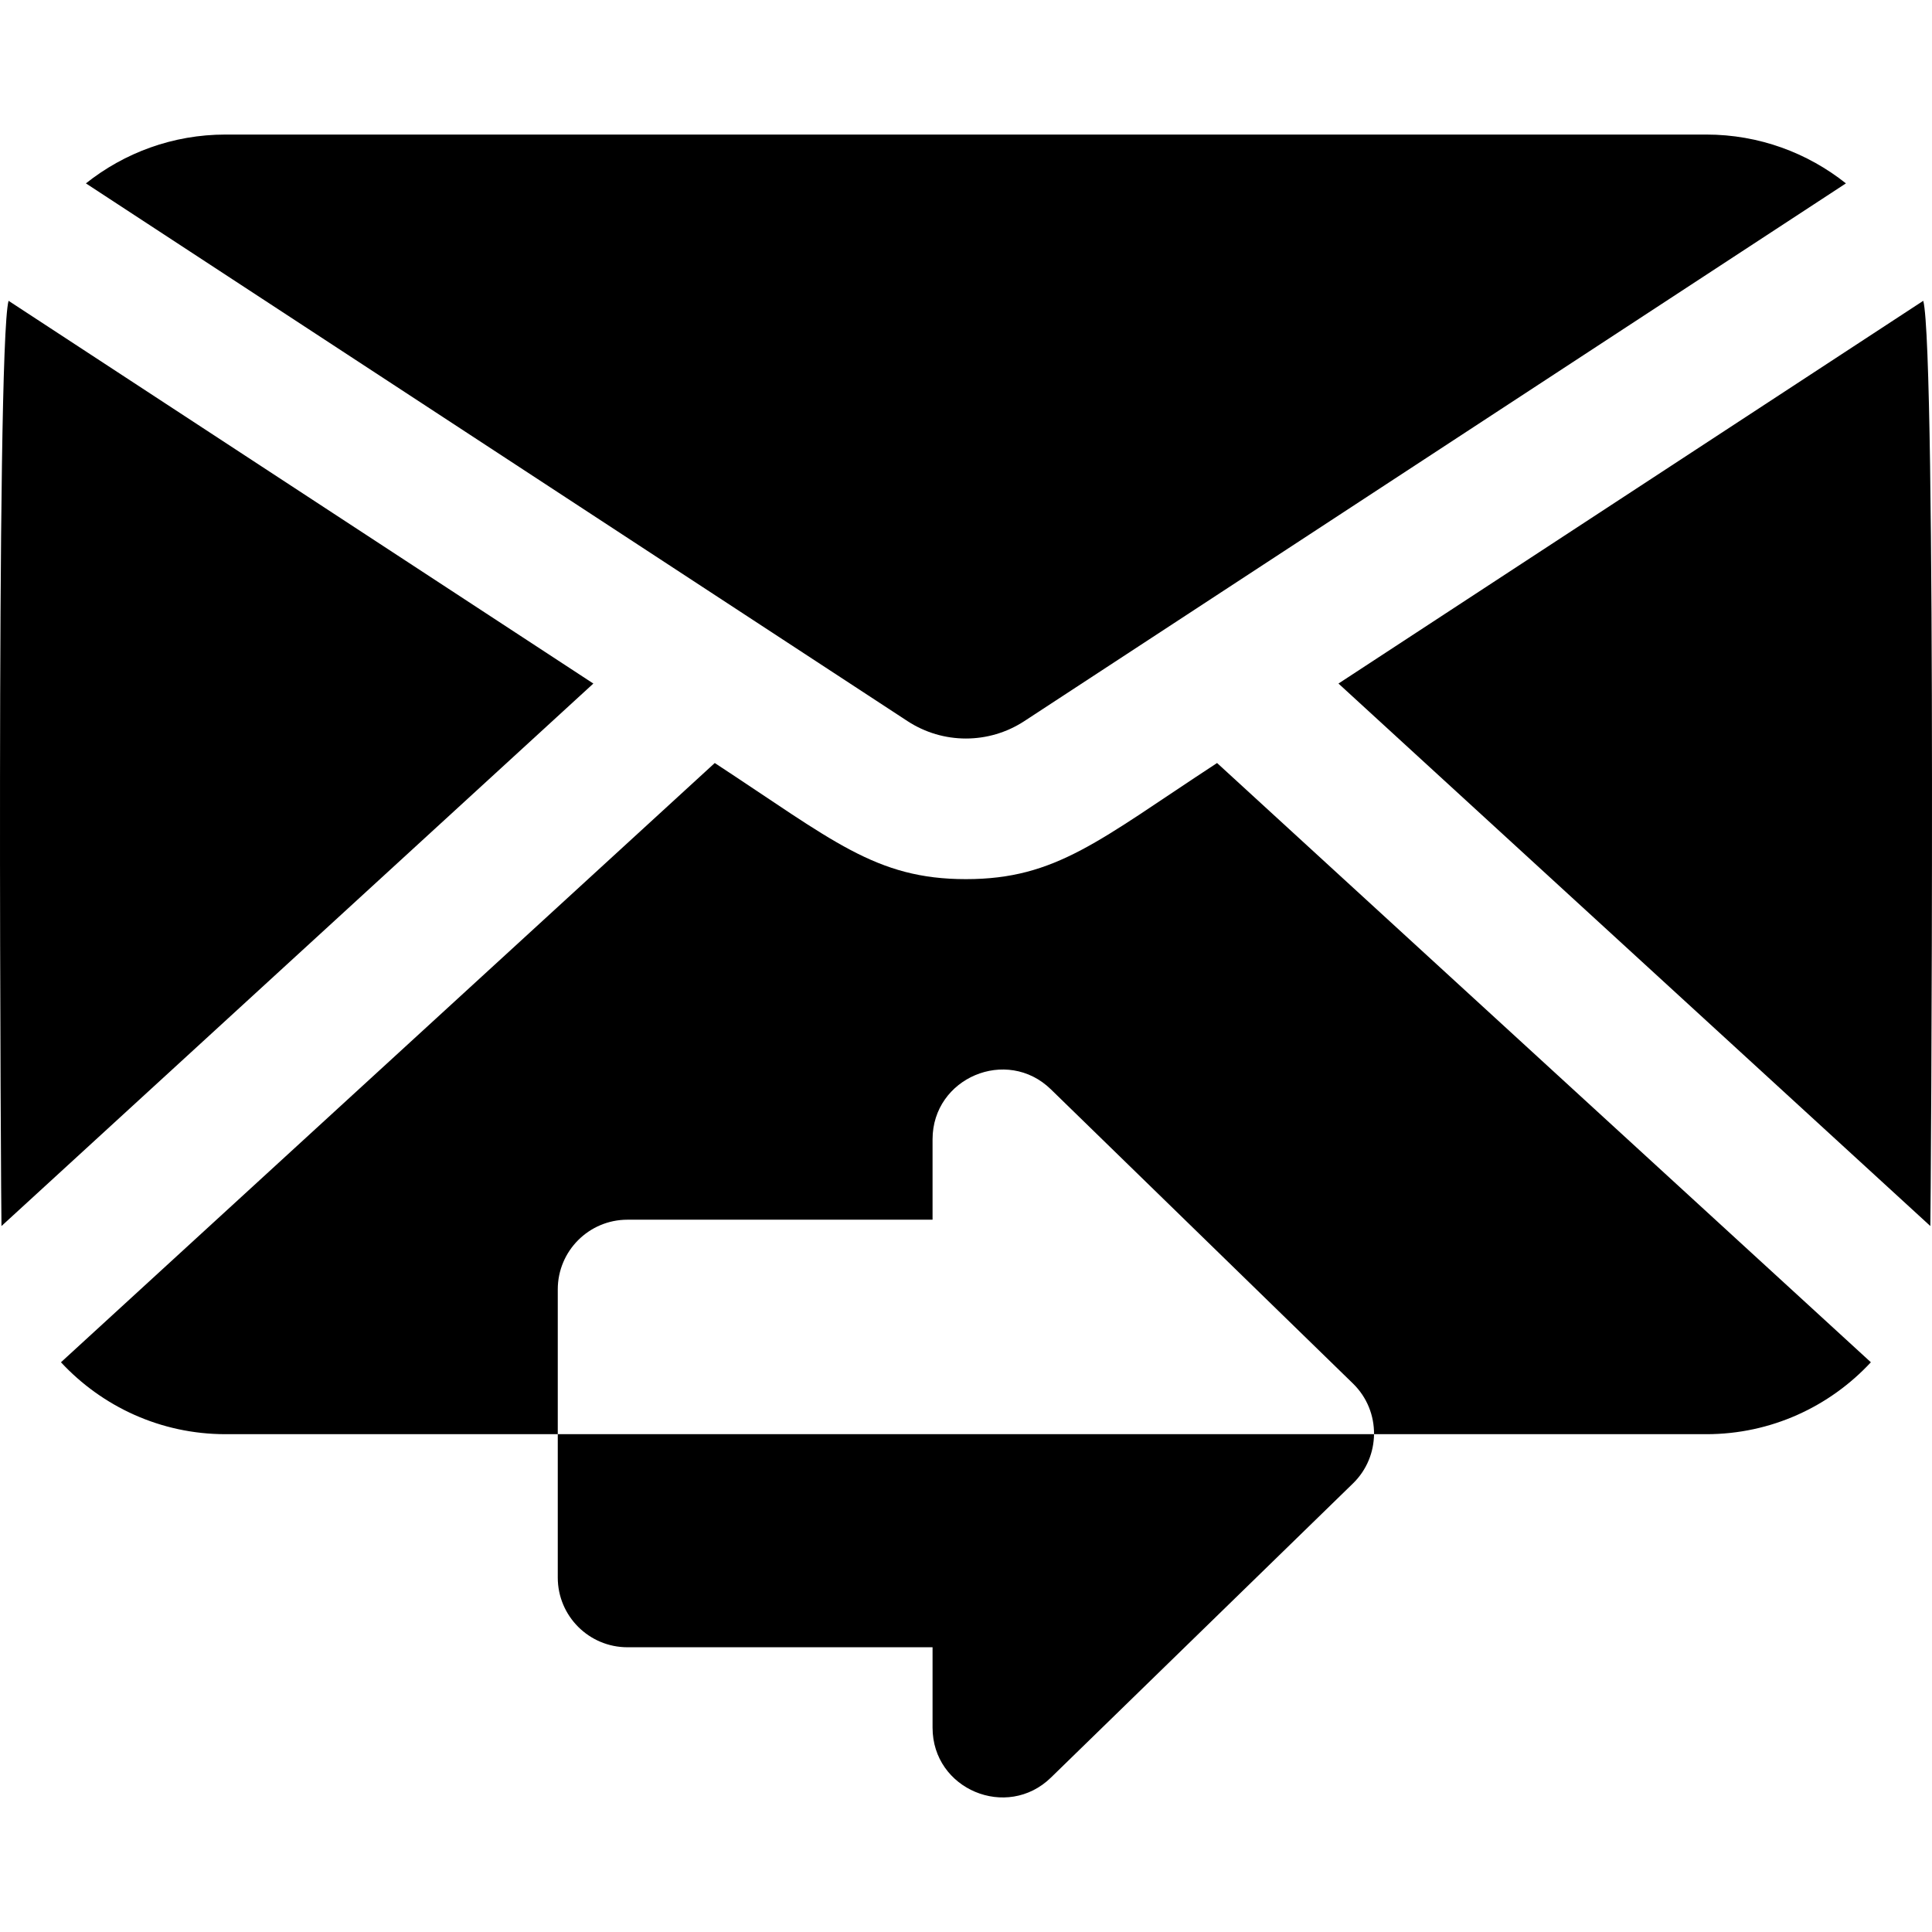
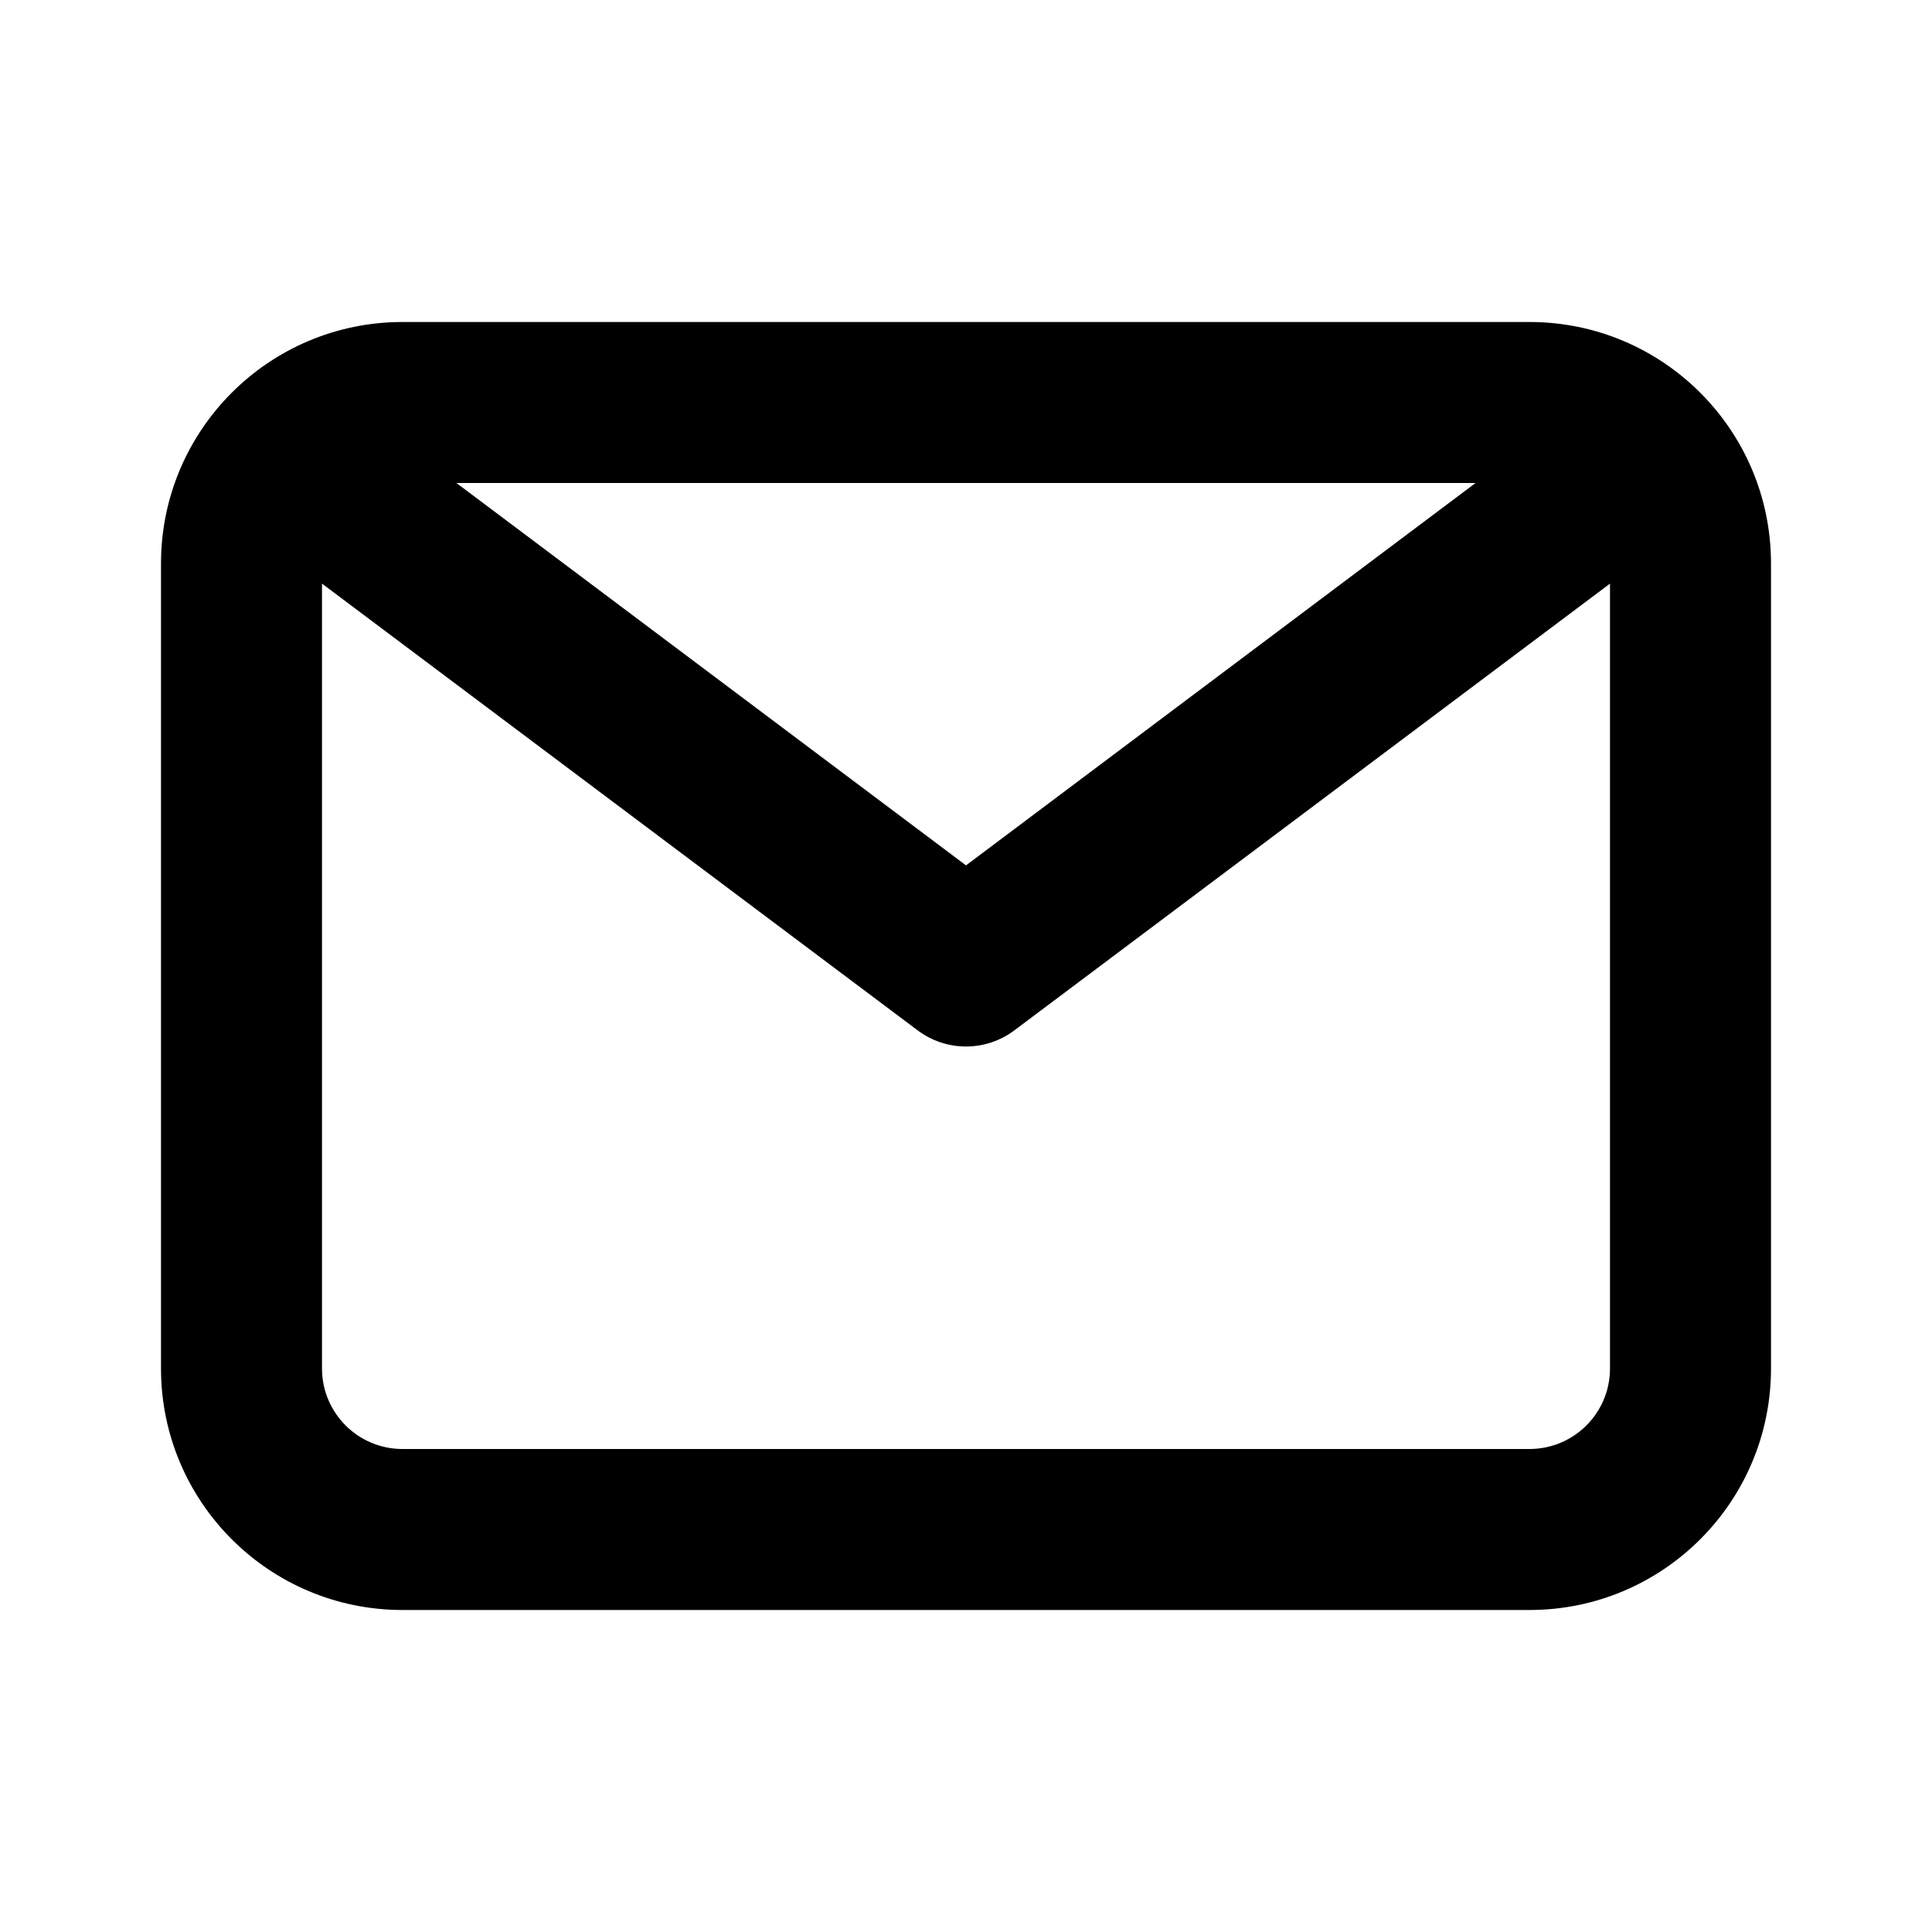
- <svg viewBox="0 0 511.999 511.999">
-   <path d="M255.977,232.981c-23.993,0-35.282-10.303-66.559-30.774L16.154,361.015     c10.883,11.711,26.401,19.058,43.612,19.058h88.048v37.993c0,10.203,8.271,18.474,18.474,18.474h80.849v21.309     c0,16.383,19.722,24.573,31.363,13.235l80.056-77.964c3.671-3.575,5.525-8.303,5.574-13.049c0,0.001,0,0.002,0,0.003h88.057     c17.21,0,32.73-7.346,43.612-19.058L322.535,202.207C291.217,222.705,279.943,232.981,255.977,232.981z M364.131,380.07H147.814     v-38.363c0-10.203,8.271-18.474,18.474-18.474h80.849v-21.307c0-16.303,19.685-24.615,31.363-13.235l80.056,77.963     C362.327,370.327,364.178,375.207,364.131,380.07z" />
-   <path d="M2.269,79.717c-3.428,12.706-1.983,243.761-1.877,245.196l156.851-143.765L2.269,79.717z" />
-   <path d="M271.464,191.097l217.723-142.5c-10.17-8.09-23.026-12.939-36.999-12.939H59.766     c-13.975,0-26.829,4.85-36.999,12.939l217.723,142.5C249.897,197.254,262.056,197.255,271.464,191.097z" />
-   <path d="M509.683,79.717L354.709,181.148L511.56,324.913C511.666,323.482,513.245,92.914,509.683,79.717z" />
+ <svg viewBox="0 0 24 24">
+   <path d="M19 4H5a3 3 0 0 0-3 3v10a3 3 0 0 0 3 3h14a3 3 0 0 0 3-3V7a3 3 0 0 0-3-3zm-.67 2L12 10.75 5.67 6zM19 18H5a1 1 0 0 1-1-1V7.25l7.4 5.55a1 1 0 0 0 .6.2 1 1 0 0 0 .6-.2L20 7.25V17a1 1 0 0 1-1 1z" />
</svg>
